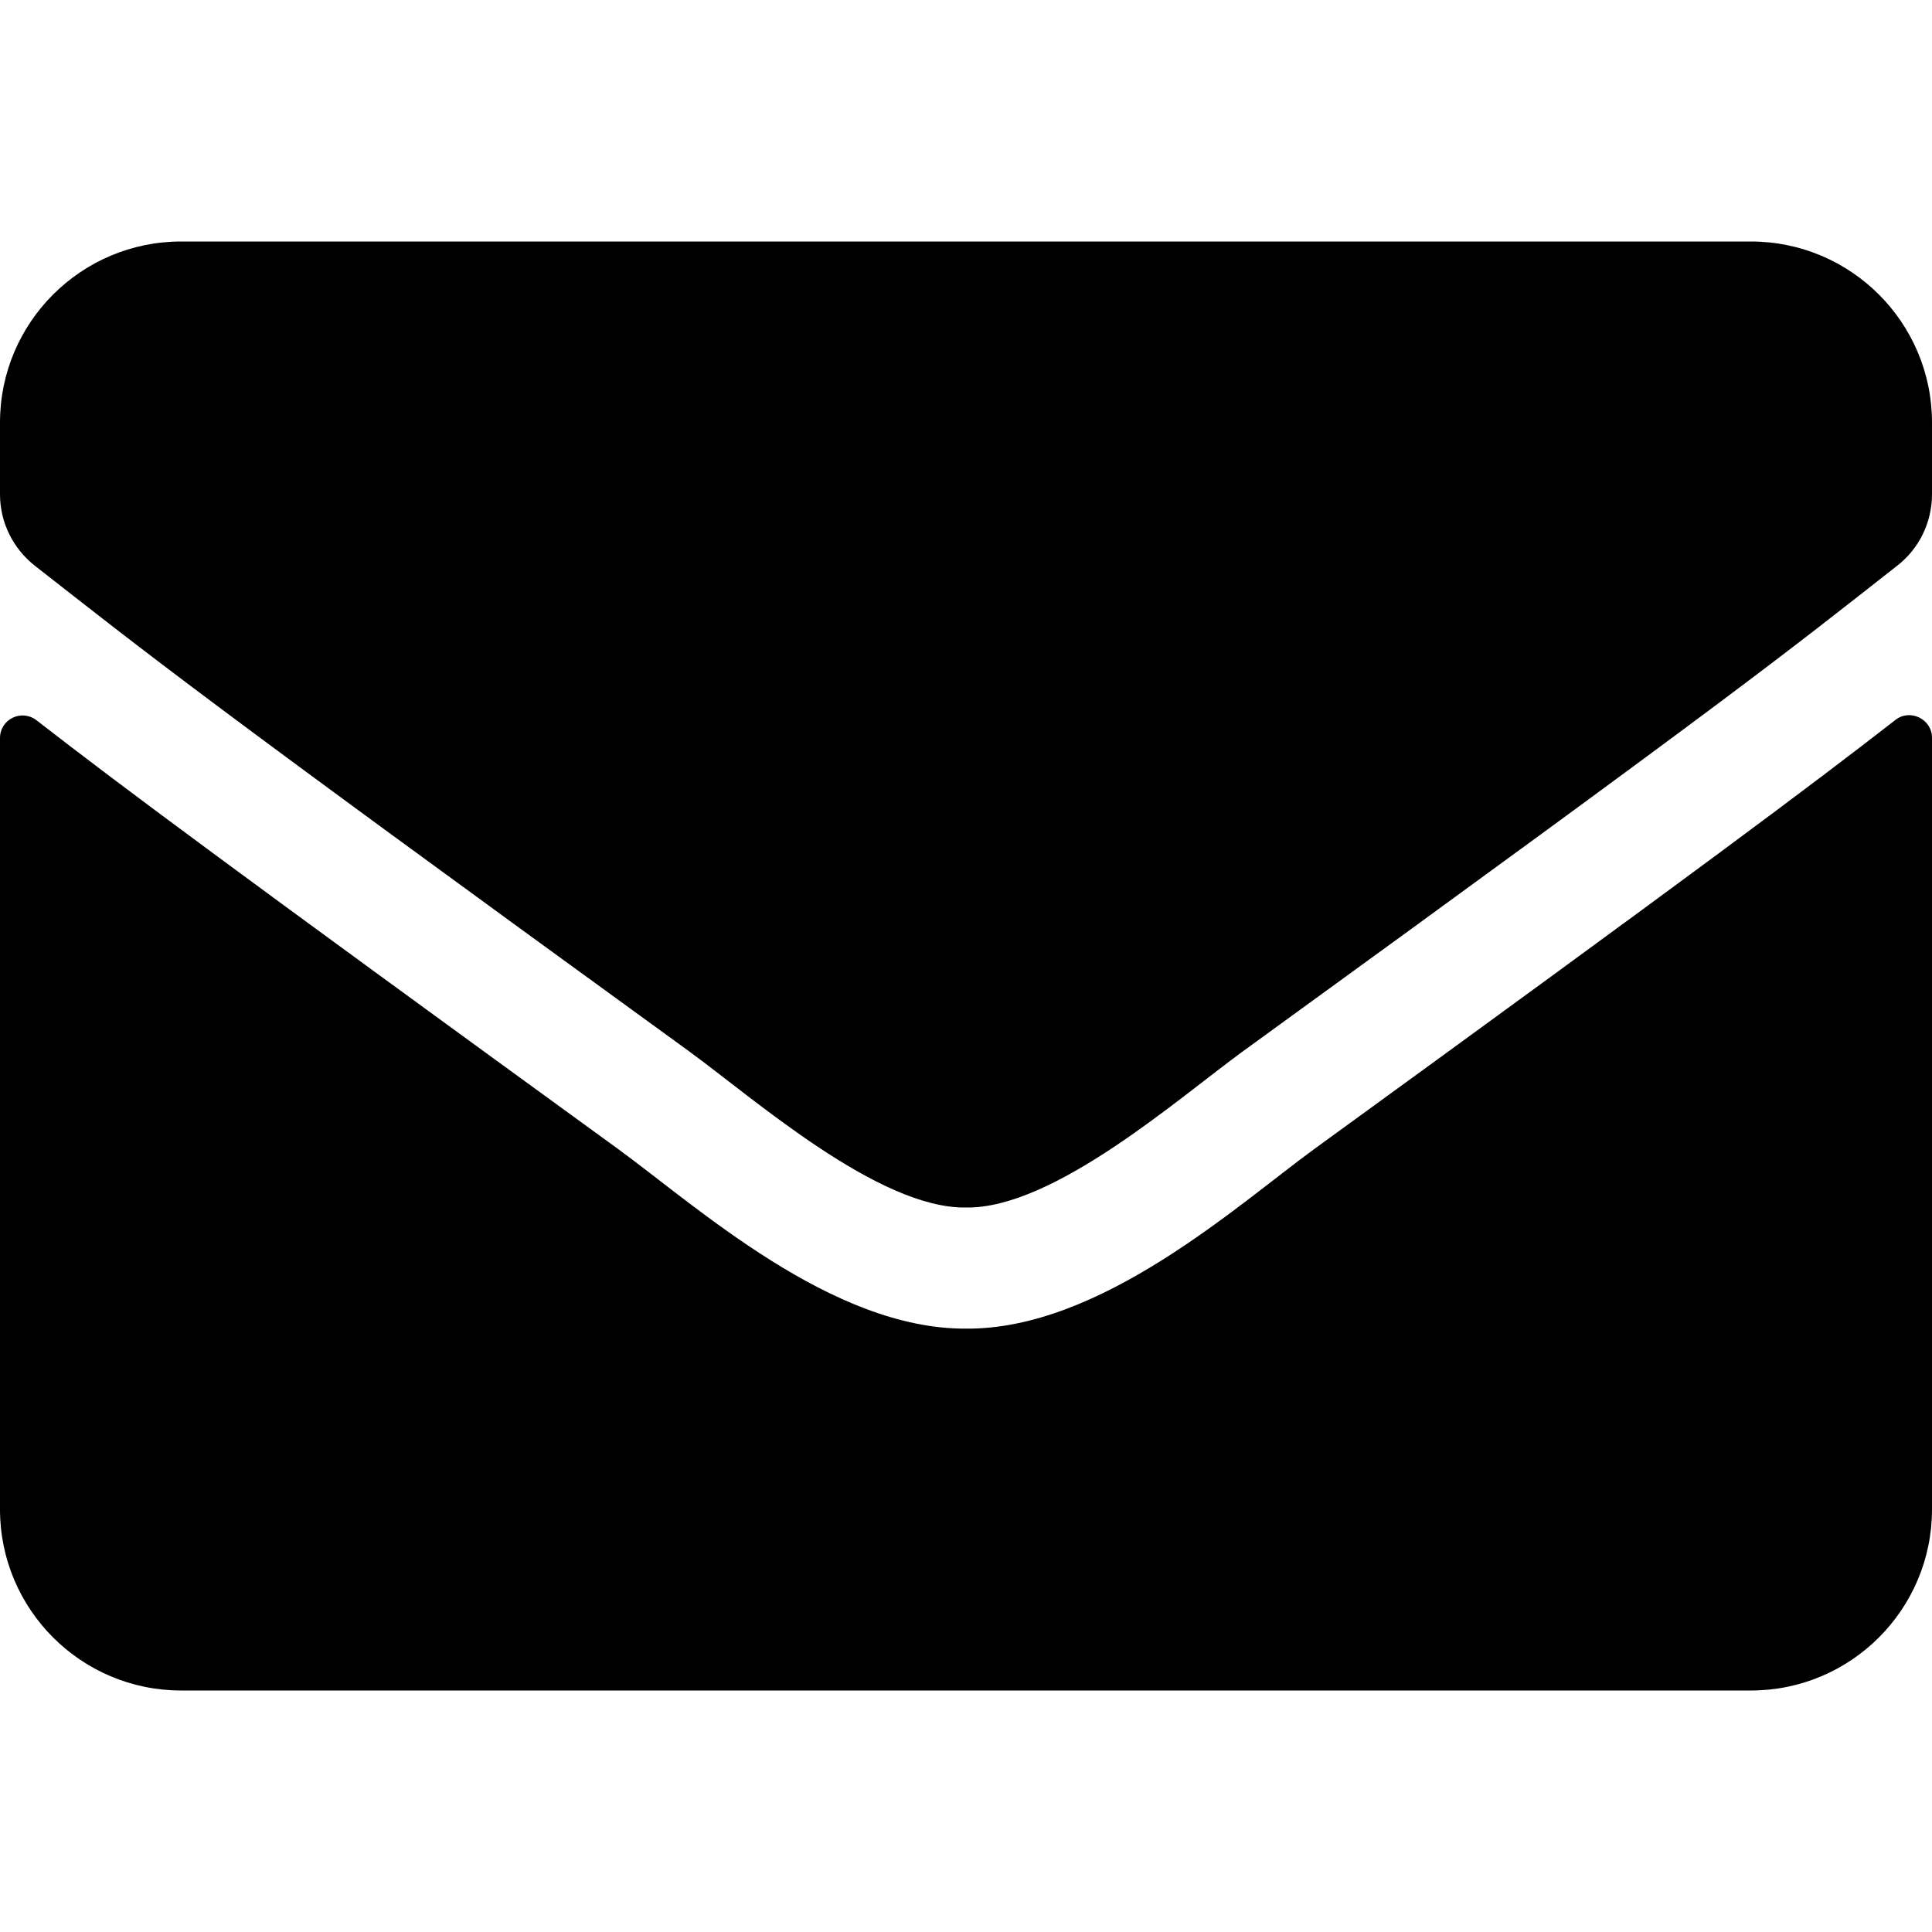
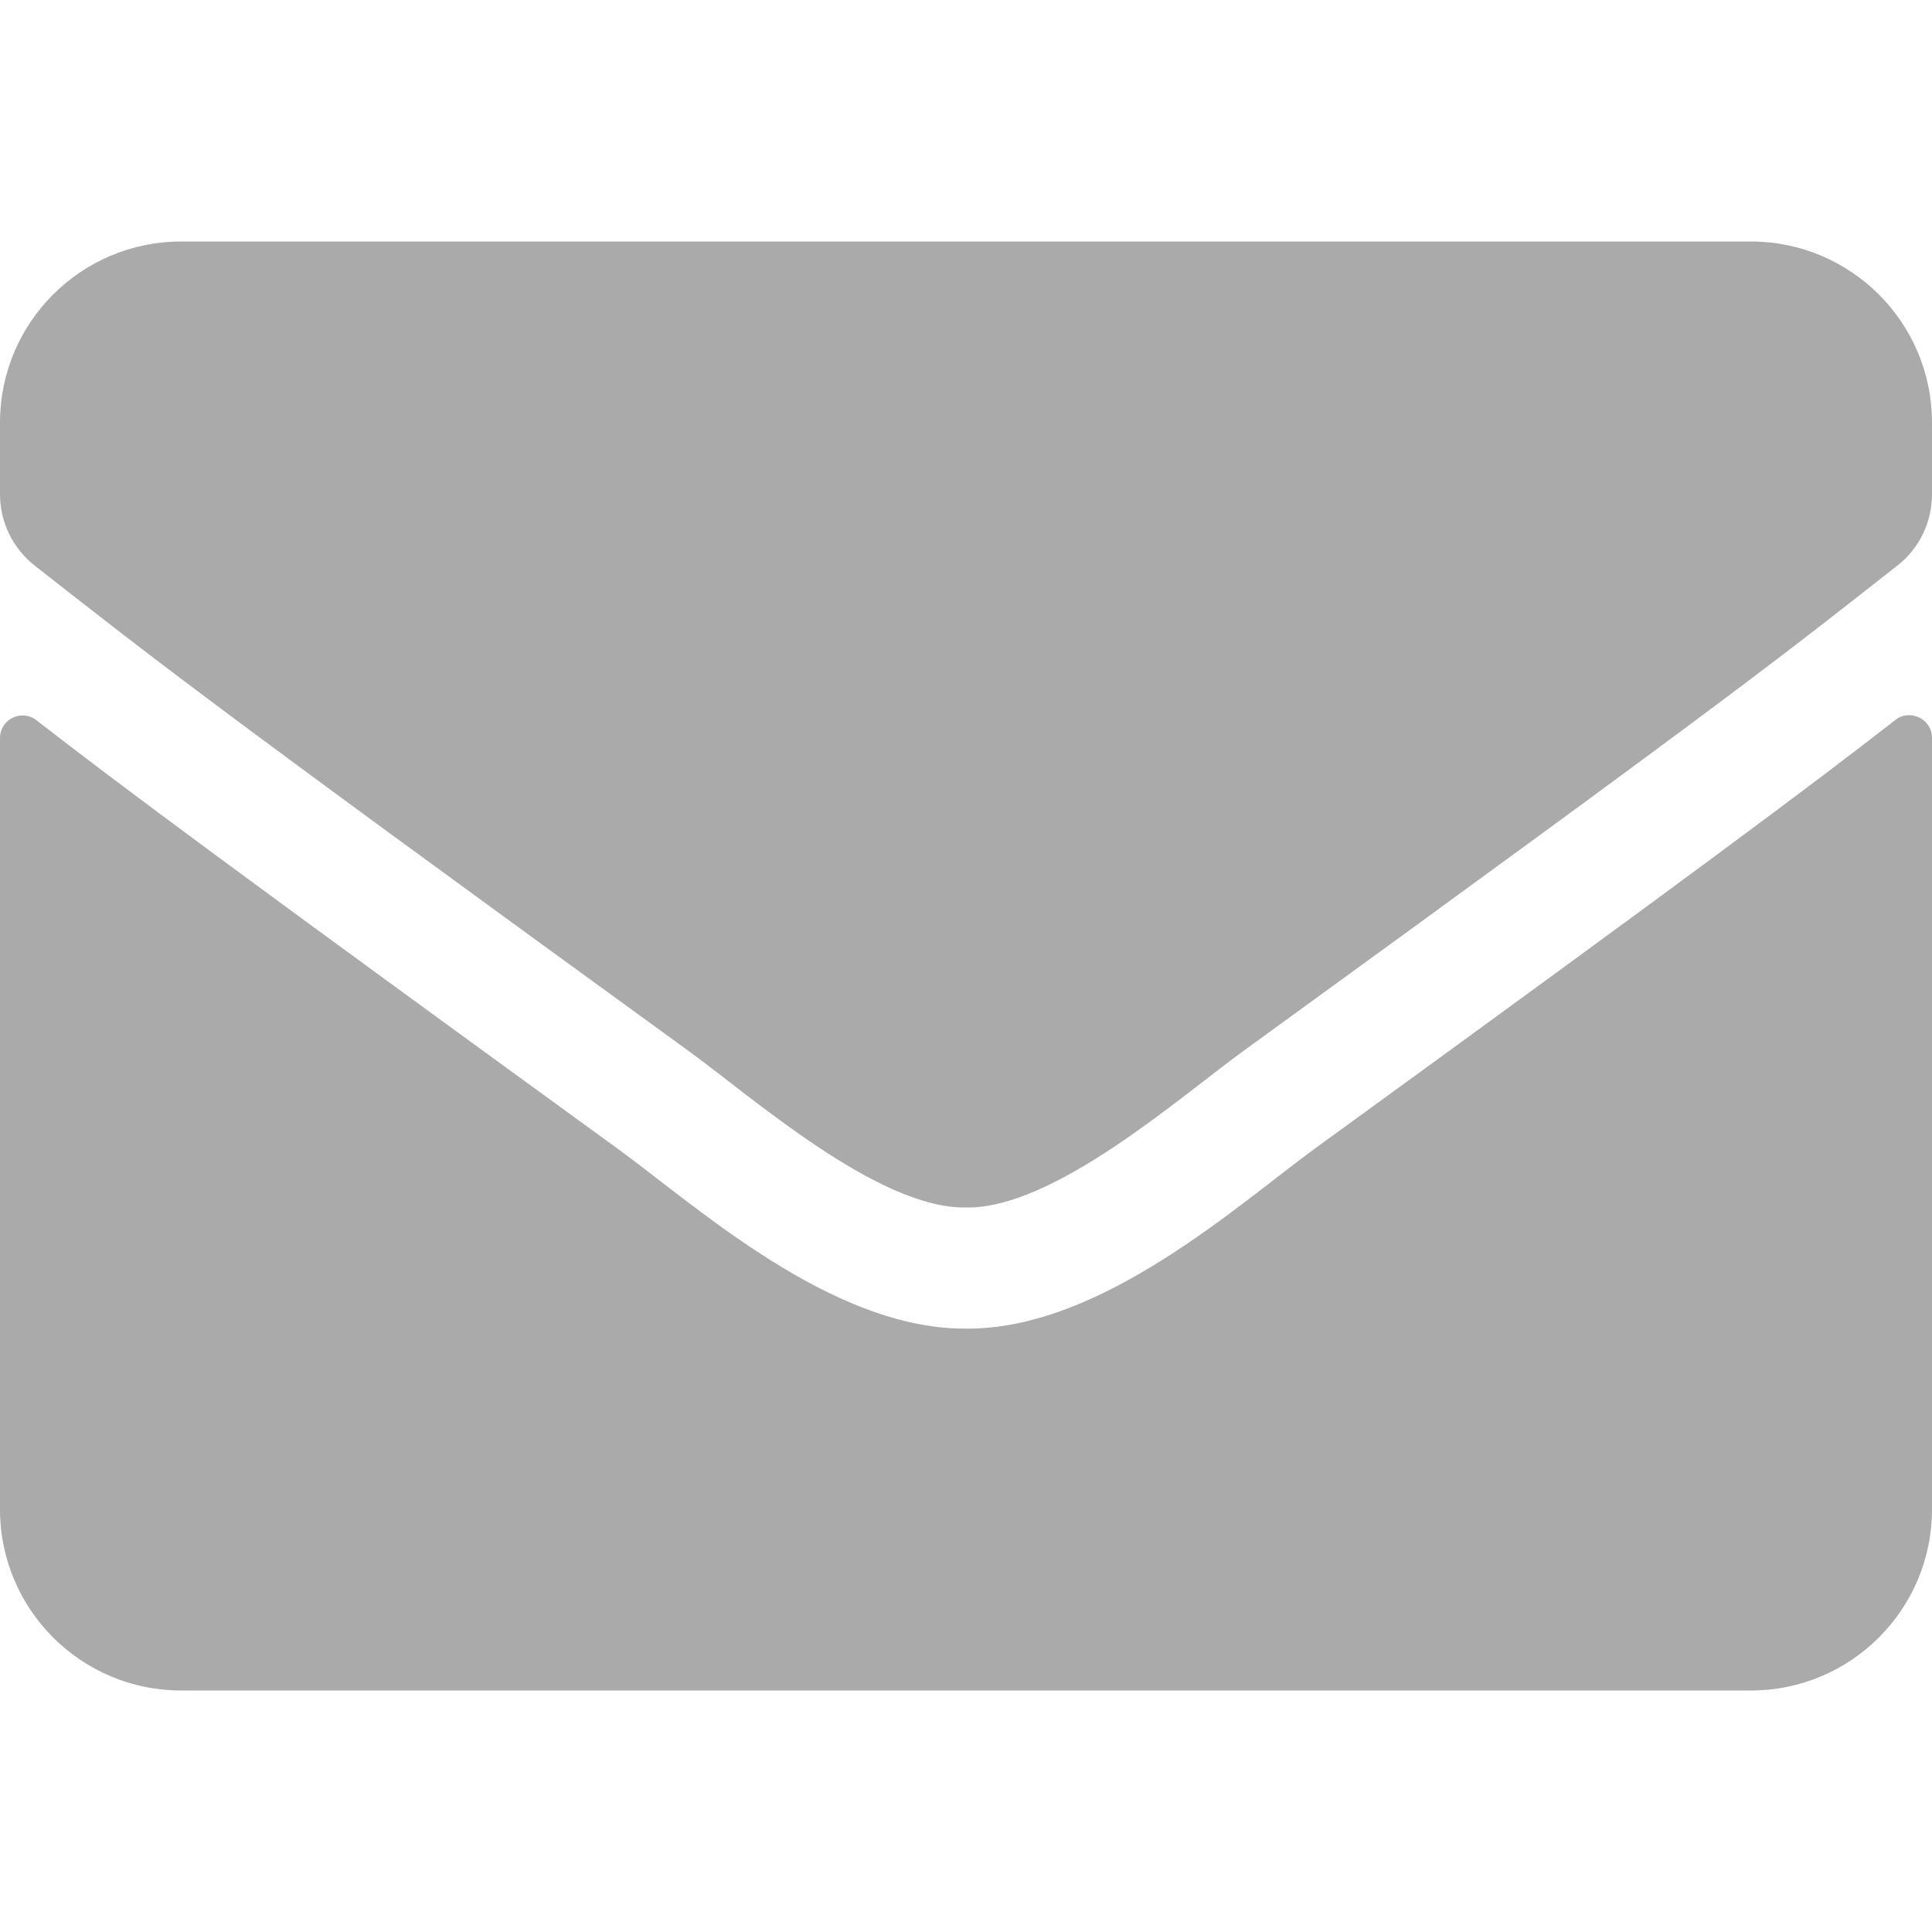
<svg xmlns="http://www.w3.org/2000/svg" viewBox="0 0 512 512">
-   <path d="M502.3 190.8c3.9-3.1 9.7-.2 9.7 4.7V400c0 26.5-21.5 48-48 48H48c-26.5 0-48-21.5-48-48V195.6c0-5 5.7-7.8 9.7-4.7 22.4 17.4 52.1 39.5 154.1 113.6 21.1 15.4 56.7 47.8 92.2 47.6 35.7.3 72-32.8 92.3-47.6 102-74.1 131.6-96.3 154-113.7zM256 320c23.2.4 56.6-29.2 73.4-41.4 132.7-96.3 142.8-104.7 173.4-128.7 5.8-4.5 9.2-11.5 9.2-18.9v-19c0-26.5-21.5-48-48-48H48C21.5 64 0 85.5 0 112v19c0 7.4 3.4 14.3 9.2 18.9 30.6 23.9 40.7 32.4 173.4 128.7 16.8 12.2 50.2 41.8 73.4 41.4z" />
+   <path fill="#aaa" d="M502.3 190.8c3.9-3.1 9.7-.2 9.7 4.7V400c0 26.5-21.5 48-48 48H48c-26.5 0-48-21.5-48-48V195.6c0-5 5.7-7.8 9.7-4.7 22.4 17.4 52.1 39.5 154.1 113.6 21.1 15.4 56.7 47.8 92.2 47.6 35.7.3 72-32.8 92.3-47.6 102-74.1 131.6-96.3 154-113.7zM256 320c23.2.4 56.6-29.2 73.4-41.4 132.7-96.3 142.8-104.7 173.4-128.7 5.8-4.5 9.2-11.5 9.2-18.9v-19c0-26.5-21.5-48-48-48H48C21.5 64 0 85.5 0 112v19c0 7.4 3.4 14.3 9.2 18.9 30.6 23.9 40.7 32.4 173.4 128.7 16.8 12.2 50.2 41.8 73.4 41.4z" />
</svg>
